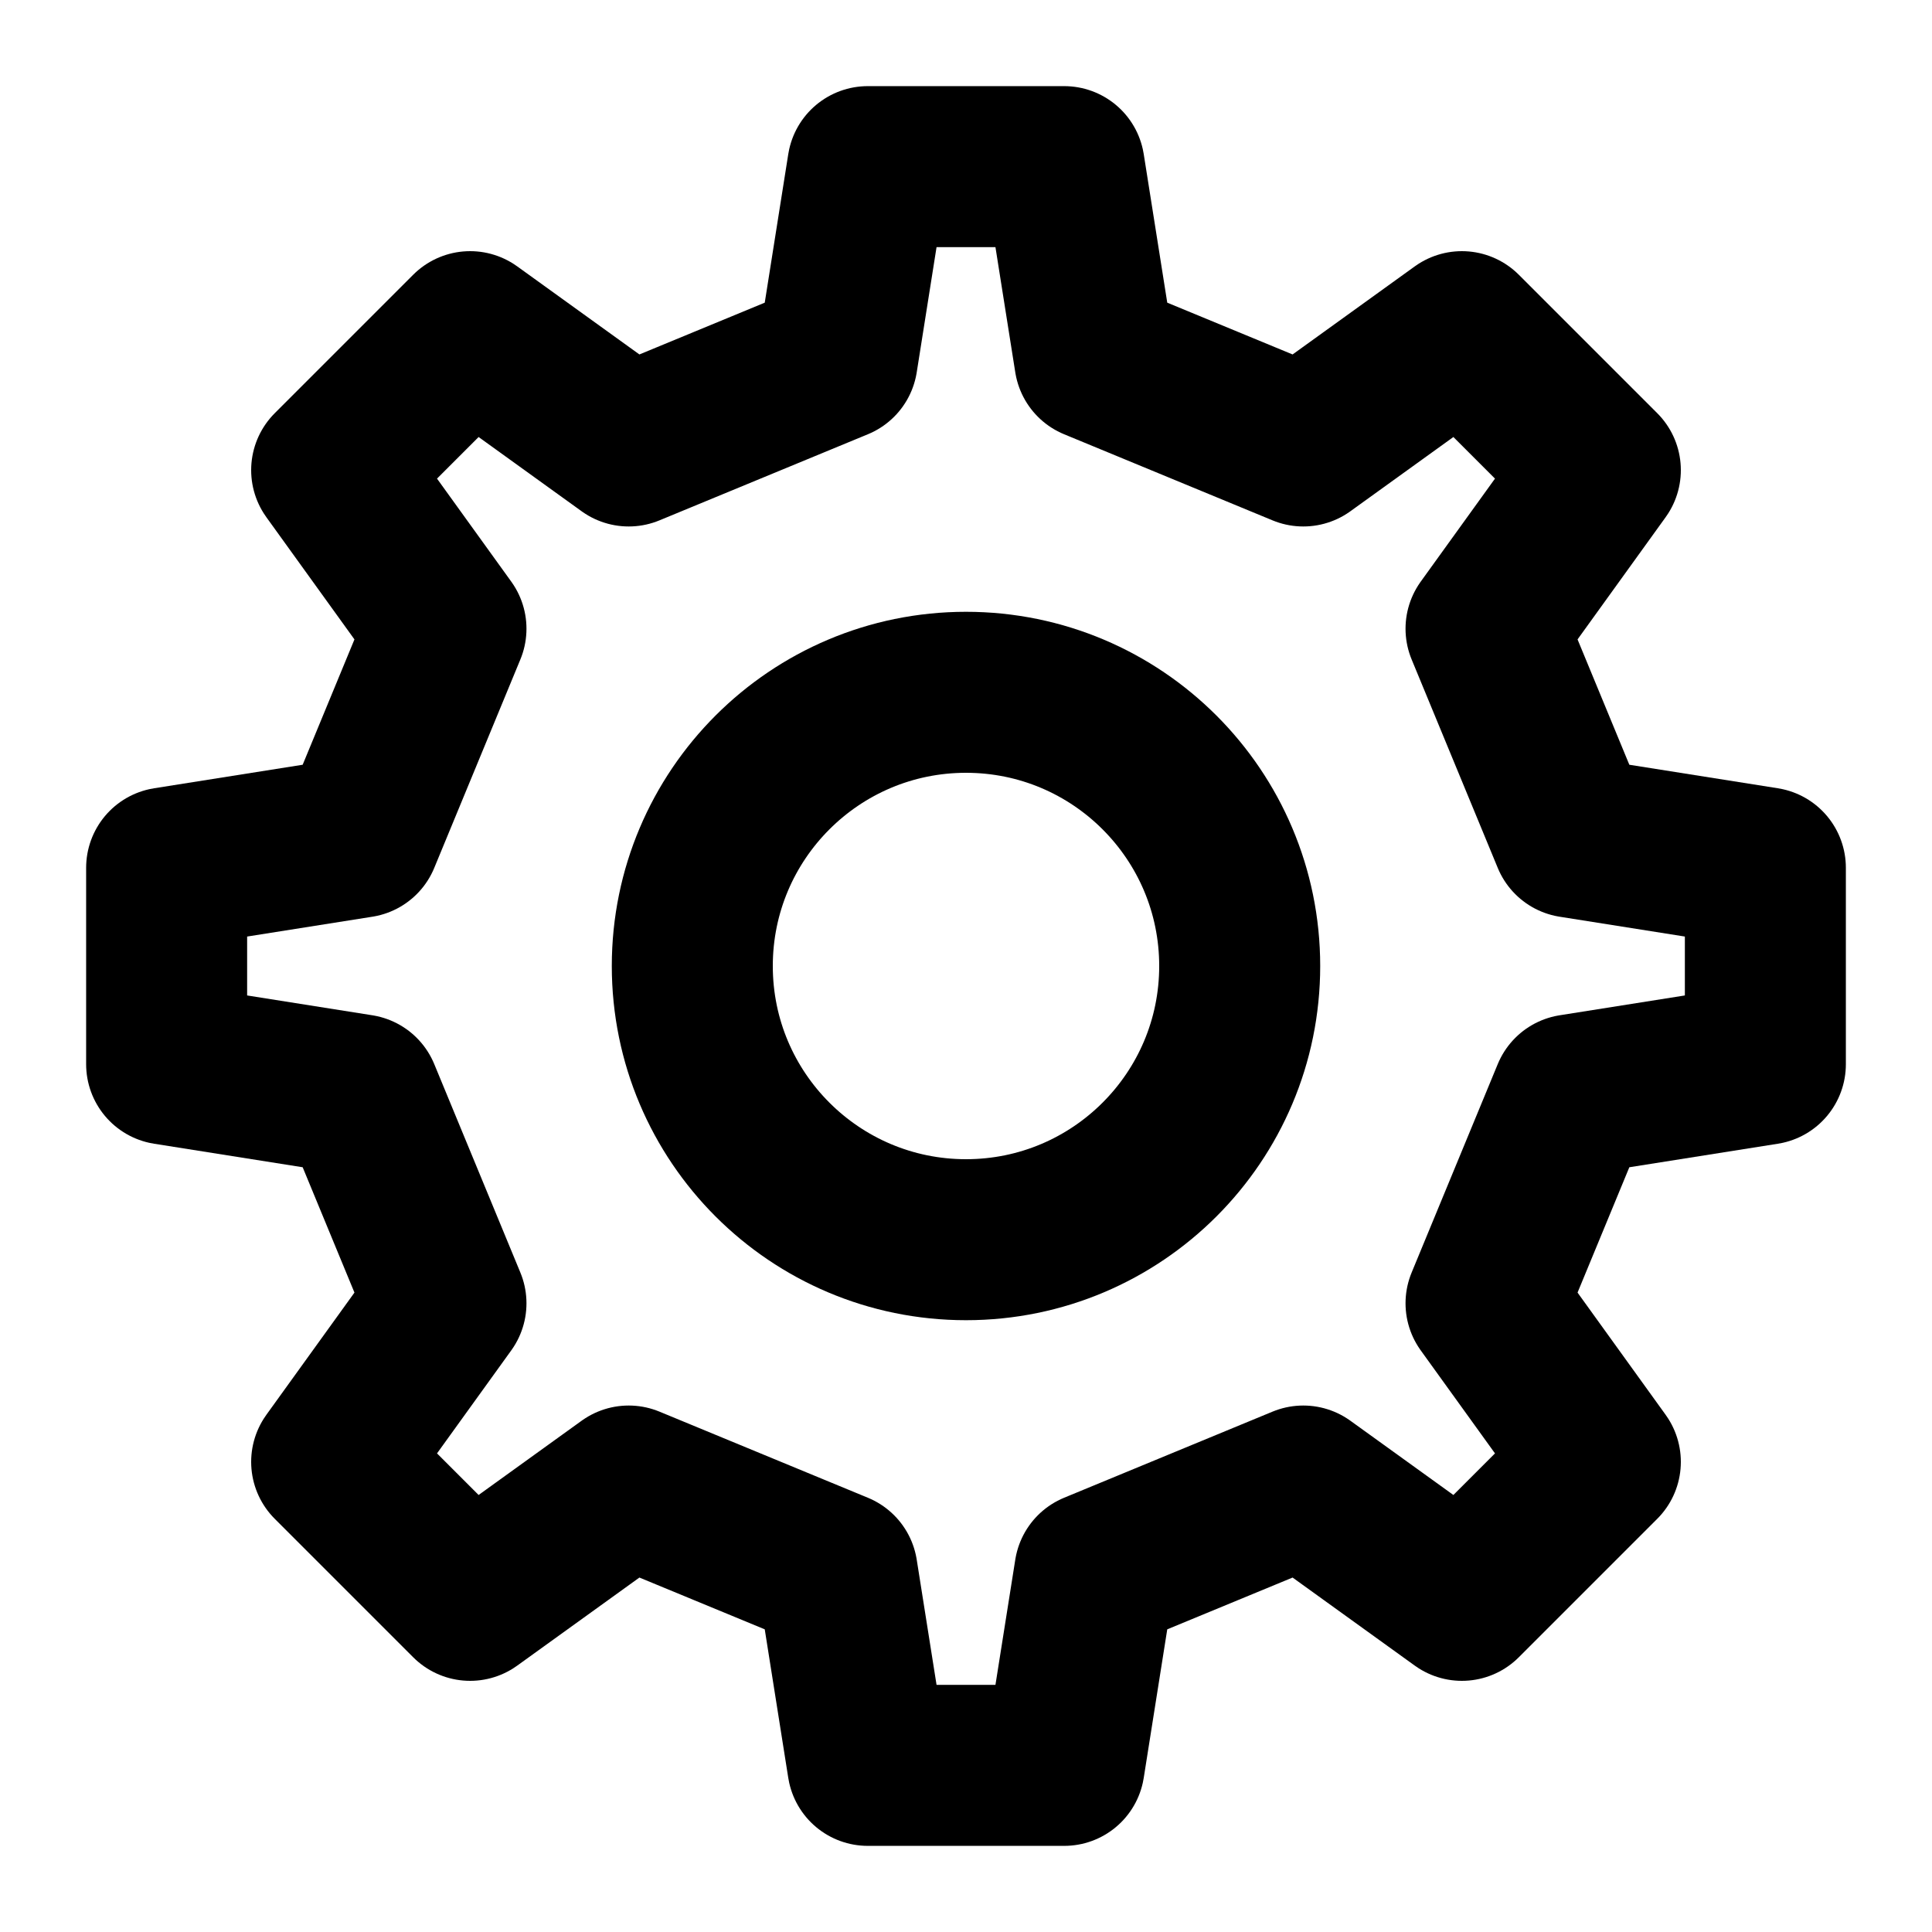
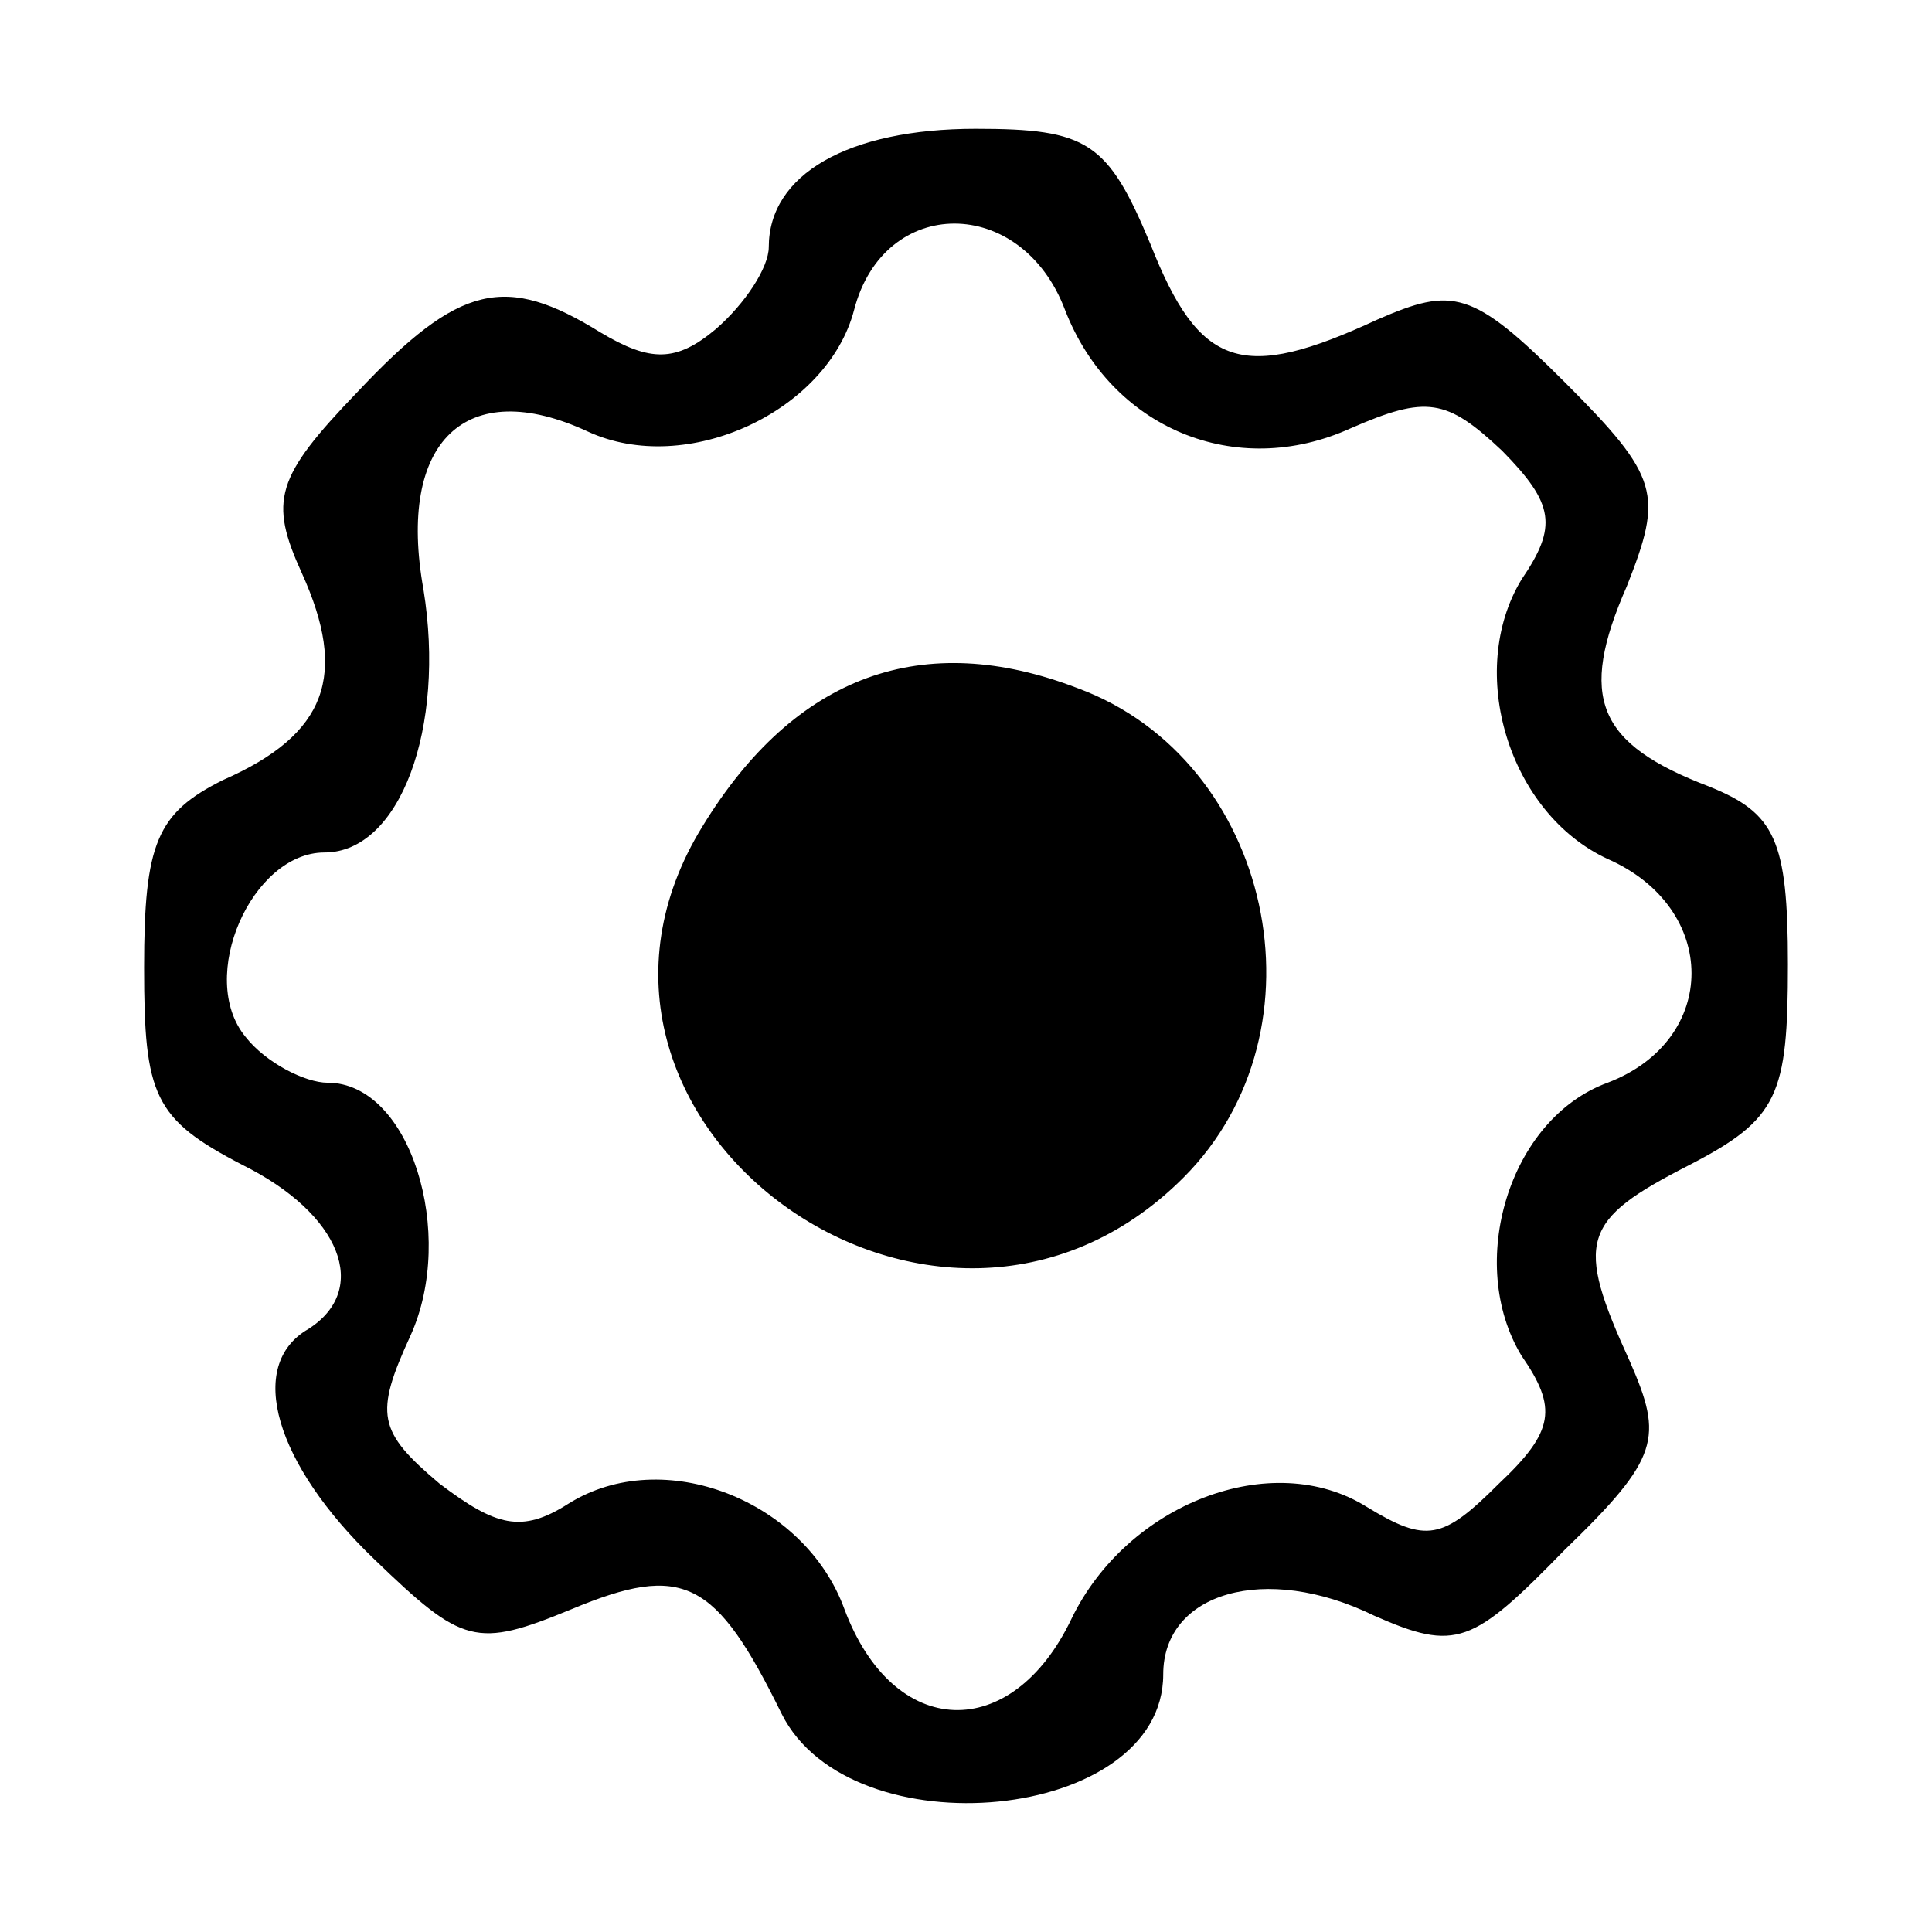
- <svg xmlns="http://www.w3.org/2000/svg" width="24" height="24" viewBox="0 0 24 24" fill="none">
-   <path d="M10.4 4.47L10.78 2.07L13.22 2.07L13.6 4.47L16.19 5.54L18.16 4.12L19.88 5.84L18.46 7.81L19.53 10.4L21.93 10.78L21.93 13.22L19.53 13.6L18.46 16.19L19.88 18.16L18.16 19.88L16.19 18.46L13.6 19.53L13.22 21.93L10.78 21.93L10.4 19.53L7.81 18.46L5.84 19.88L4.12 18.16L5.54 16.19L4.47 13.6L2.07 13.22L2.07 10.78L4.47 10.4L5.54 7.81L4.12 5.84L5.84 4.12L7.81 5.54Z" stroke="currentColor" stroke-width="2" stroke-linecap="round" stroke-linejoin="round" fill="none" />
-   <circle cx="12" cy="12" r="3.4" stroke="currentColor" stroke-width="2" />
+ <svg xmlns="http://www.w3.org/2000/svg" width="24" height="24" viewBox="0 0 24 24">
+   <path d="M14.29 3.03C14.90 4.58 15.43 4.75 17.11 3.97C18.05 3.56 18.29 3.60 19.44 4.75C20.62 5.93 20.66 6.14 20.21 7.28C19.60 8.67 19.84 9.24 21.23 9.77C22.05 10.10 22.21 10.43 22.21 11.98C22.21 13.61 22.09 13.90 20.99 14.47C19.64 15.16 19.56 15.41 20.25 16.92C20.66 17.86 20.62 18.11 19.44 19.25C18.29 20.43 18.09 20.52 17.07 20.07C15.72 19.41 14.45 19.78 14.45 20.80C14.45 22.64 10.57 23.01 9.71 21.29C8.89 19.62 8.49 19.41 7.10 19.99C5.91 20.48 5.75 20.43 4.65 19.37C3.42 18.19 3.05 16.96 3.83 16.51C4.60 16.02 4.24 15.08 3.01 14.47C1.91 13.90 1.79 13.61 1.79 12.02C1.79 10.47 1.95 10.10 2.77 9.69C4.07 9.12 4.32 8.38 3.75 7.12C3.34 6.22 3.42 5.93 4.44 4.87C5.71 3.52 6.28 3.40 7.46 4.13C8.08 4.50 8.40 4.50 8.89 4.09C9.26 3.77 9.55 3.32 9.55 3.07C9.55 2.17 10.53 1.60 12.12 1.60C13.51 1.60 13.76 1.76 14.29 3.03Z M10.61 3.85C10.28 5.11 8.53 5.93 7.30 5.36C5.79 4.66 4.93 5.48 5.26 7.32C5.54 9.04 4.97 10.59 4.03 10.59C3.13 10.59 2.44 12.14 3.05 12.88C3.30 13.20 3.79 13.45 4.07 13.45C5.10 13.45 5.67 15.33 5.10 16.59C4.65 17.57 4.69 17.78 5.46 18.43C6.16 18.96 6.48 19.05 7.06 18.68C8.24 17.94 10.00 18.64 10.49 19.99C11.10 21.62 12.57 21.66 13.31 20.11C14.00 18.68 15.80 17.98 16.98 18.72C17.72 19.17 17.92 19.13 18.62 18.43C19.31 17.78 19.35 17.49 18.90 16.84C18.21 15.70 18.74 13.90 19.97 13.45C21.36 12.92 21.36 11.28 19.97 10.67C18.74 10.10 18.21 8.34 18.90 7.20C19.35 6.54 19.31 6.26 18.66 5.60C17.97 4.95 17.72 4.91 16.78 5.32C15.35 5.97 13.80 5.32 13.23 3.85C12.69 2.42 10.98 2.42 10.61 3.85Z M13.39 8.55C11.47 7.81 9.88 8.38 8.73 10.26C6.48 13.90 11.63 17.70 14.70 14.63C16.54 12.79 15.80 9.44 13.39 8.55Z M10.77 9.89C9.96 10.30 9.75 10.71 9.75 12.02C9.75 13.33 9.96 13.73 10.86 14.27C11.88 14.80 12.12 14.80 13.14 14.27C13.96 13.78 14.29 13.29 14.37 12.18C14.53 10.06 12.74 8.91 10.77 9.89Z " fill="currentColor" />
</svg>
